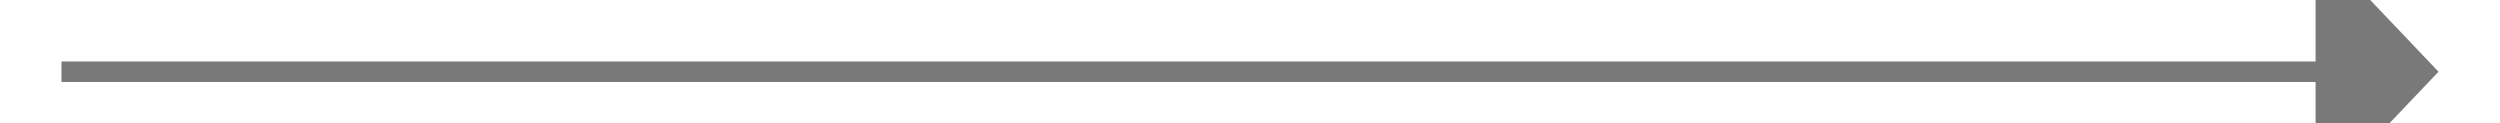
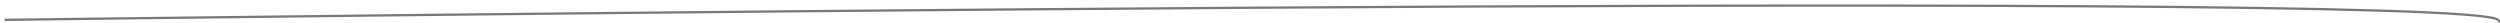
- <svg xmlns="http://www.w3.org/2000/svg" version="1.1" width="122px" height="6px" preserveAspectRatio="xMinYMid meet" viewBox="6506 2473  122 4">
-   <path d="M 6619 2481.8  L 6625 2475.5  L 6619 2469.2  L 6619 2481.8  Z " fill-rule="nonzero" fill="#797979" stroke="none" />
-   <path d="M 6509 2475.5  L 6620 2475.5  " stroke-width="1" stroke="#797979" fill="none" />
+ <svg xmlns="http://www.w3.org/2000/svg" version="1.1" width="1092px" height="10px" preserveAspectRatio="xMinYMid meet" viewBox="5534 2553  1092 8">
+   <g transform="matrix(-1 0 0 -1 12160 5114 )">
+     <path d="M 1181 229.333  C 1181 229.333  107.666 243.341  91.884 229.333  C 83.214 221.638  44.12 129.524  55.876 55.775  C 63.88 5.571  20.122 0.513  4.998 0.245  " stroke-width="1" stroke="#797979" fill="none" transform="matrix(1 0 0 1 5443 2324 )" />
+     <path d="M 5.714 -6.223  L 0 0.337  L 6.274 6.364  L 5.714 -6.223  Z " fill-rule="nonzero" fill="#797979" stroke="none" transform="matrix(1 0 0 1 5443 2324 )" />
+   </g>
</svg>
